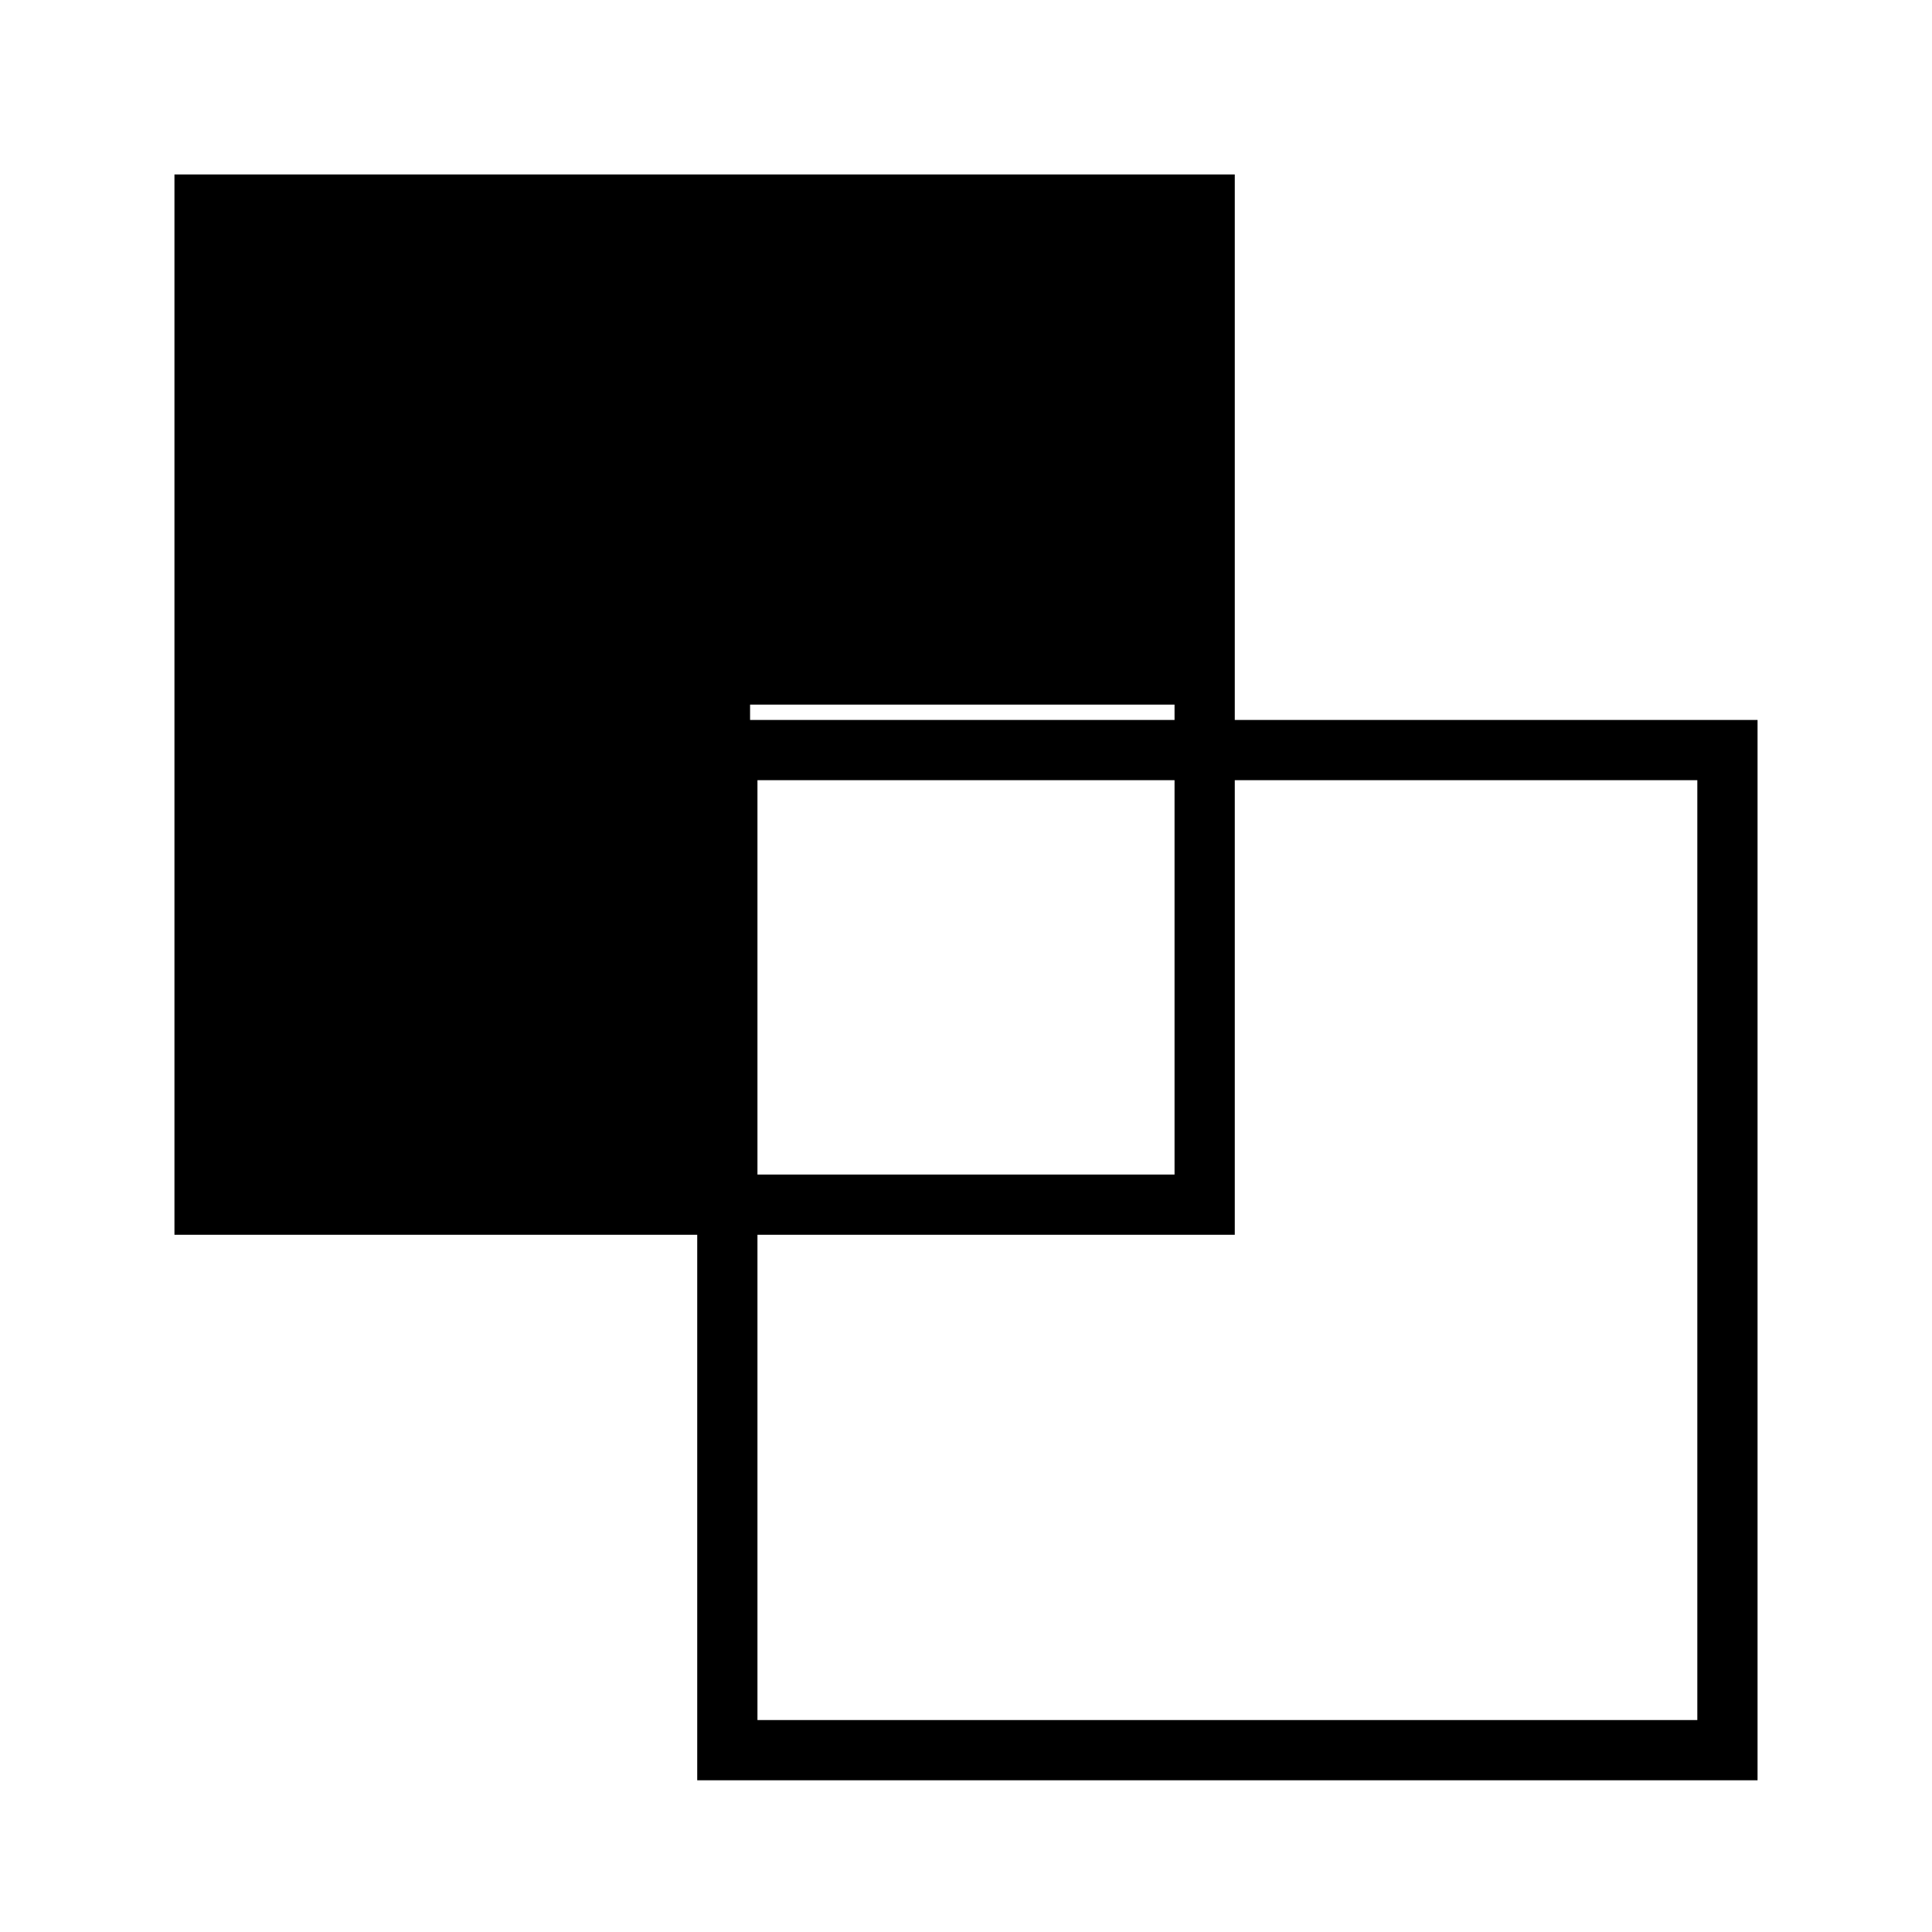
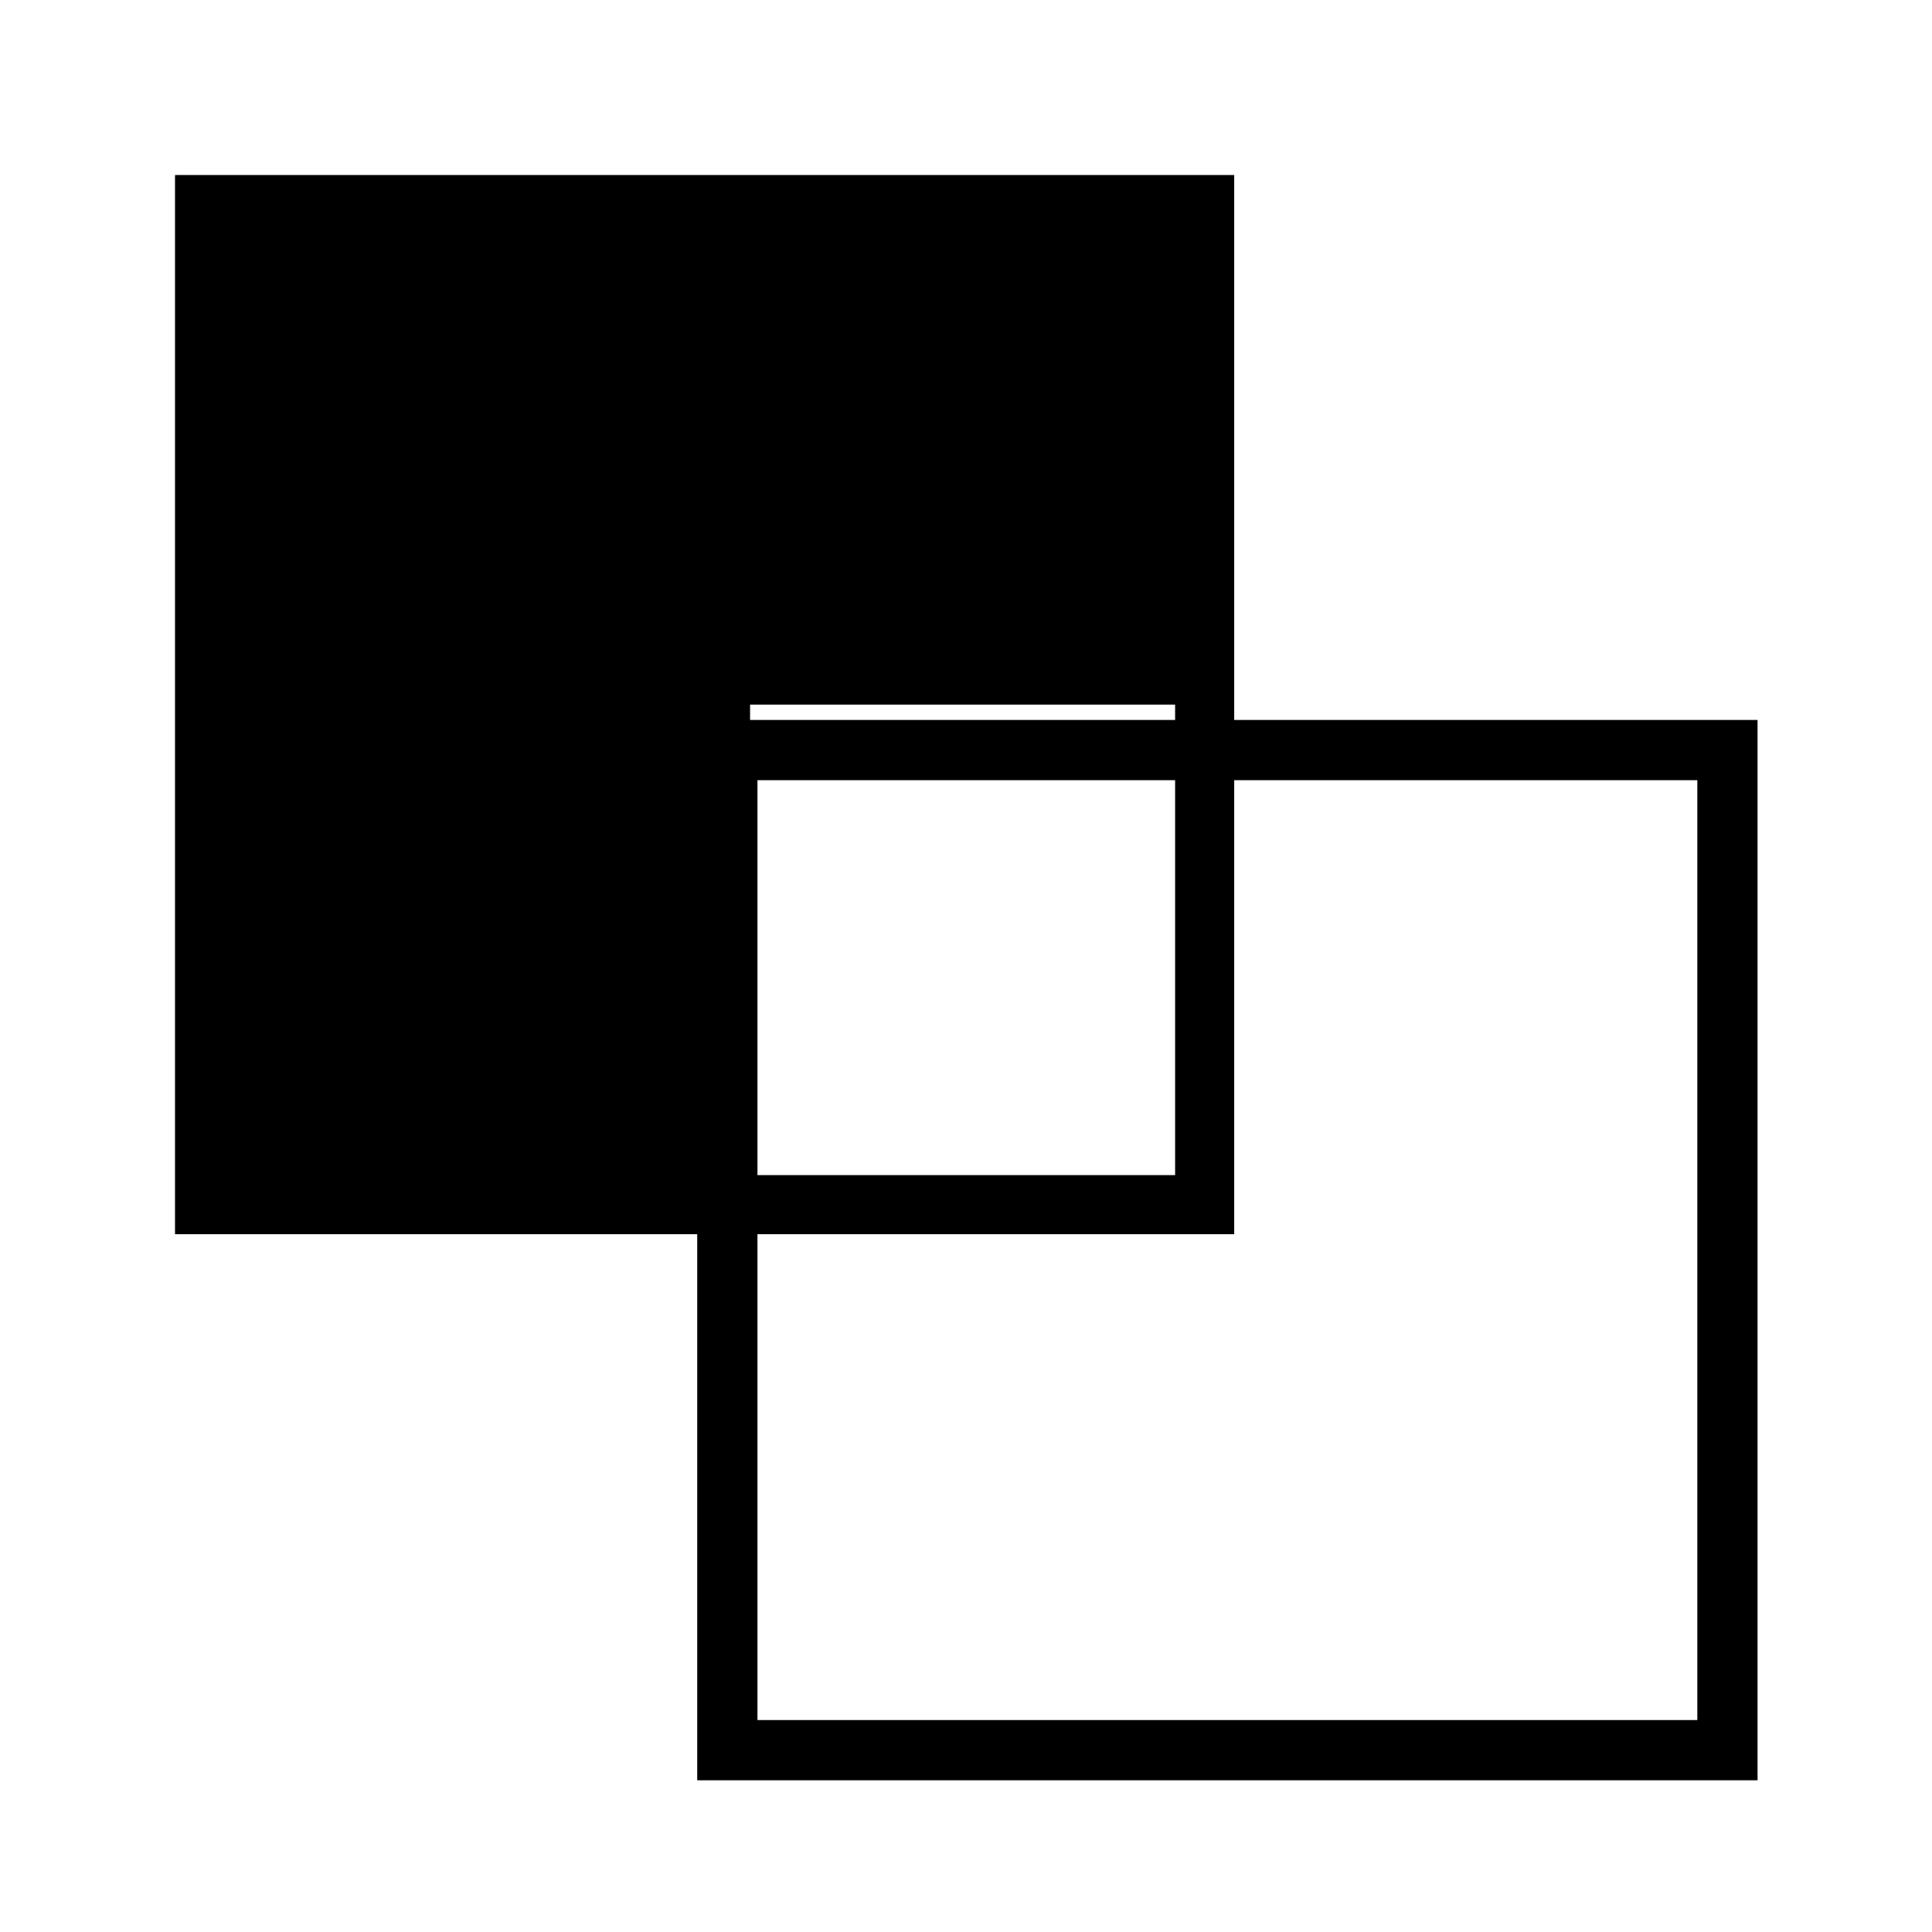
<svg xmlns="http://www.w3.org/2000/svg" width="32" height="32" viewBox="0 0 8.5 8.5">
-   <path style="fill:none;fill-opacity:1;stroke:#000;stroke-width:.265;stroke-linejoin:miter;stroke-opacity:1;stroke-dasharray:none" d="M.9.9h4.4v4.4H.9z" />
+   <path fill="none" stroke="#000" stroke-width="0.26" d="M.9.9h4.4v4.4H.9z" />
  <path style="fill:#000;fill-opacity:1;stroke:none;stroke-width:.04;stroke-linejoin:round" d="M1 .9h4.3v2.2H1z" />
  <path style="fill:#000;fill-opacity:1;stroke:none;stroke-width:.04;stroke-linejoin:round" d="M.9 2.9h2.4v2.3H.9z" />
  <path style="fill:none;fill-opacity:1;stroke:#000;stroke-width:.265;stroke-linejoin:miter;stroke-opacity:1;stroke-dasharray:none" d="M3.2 3.3h4.4v4.4H3.2z" />
</svg>
